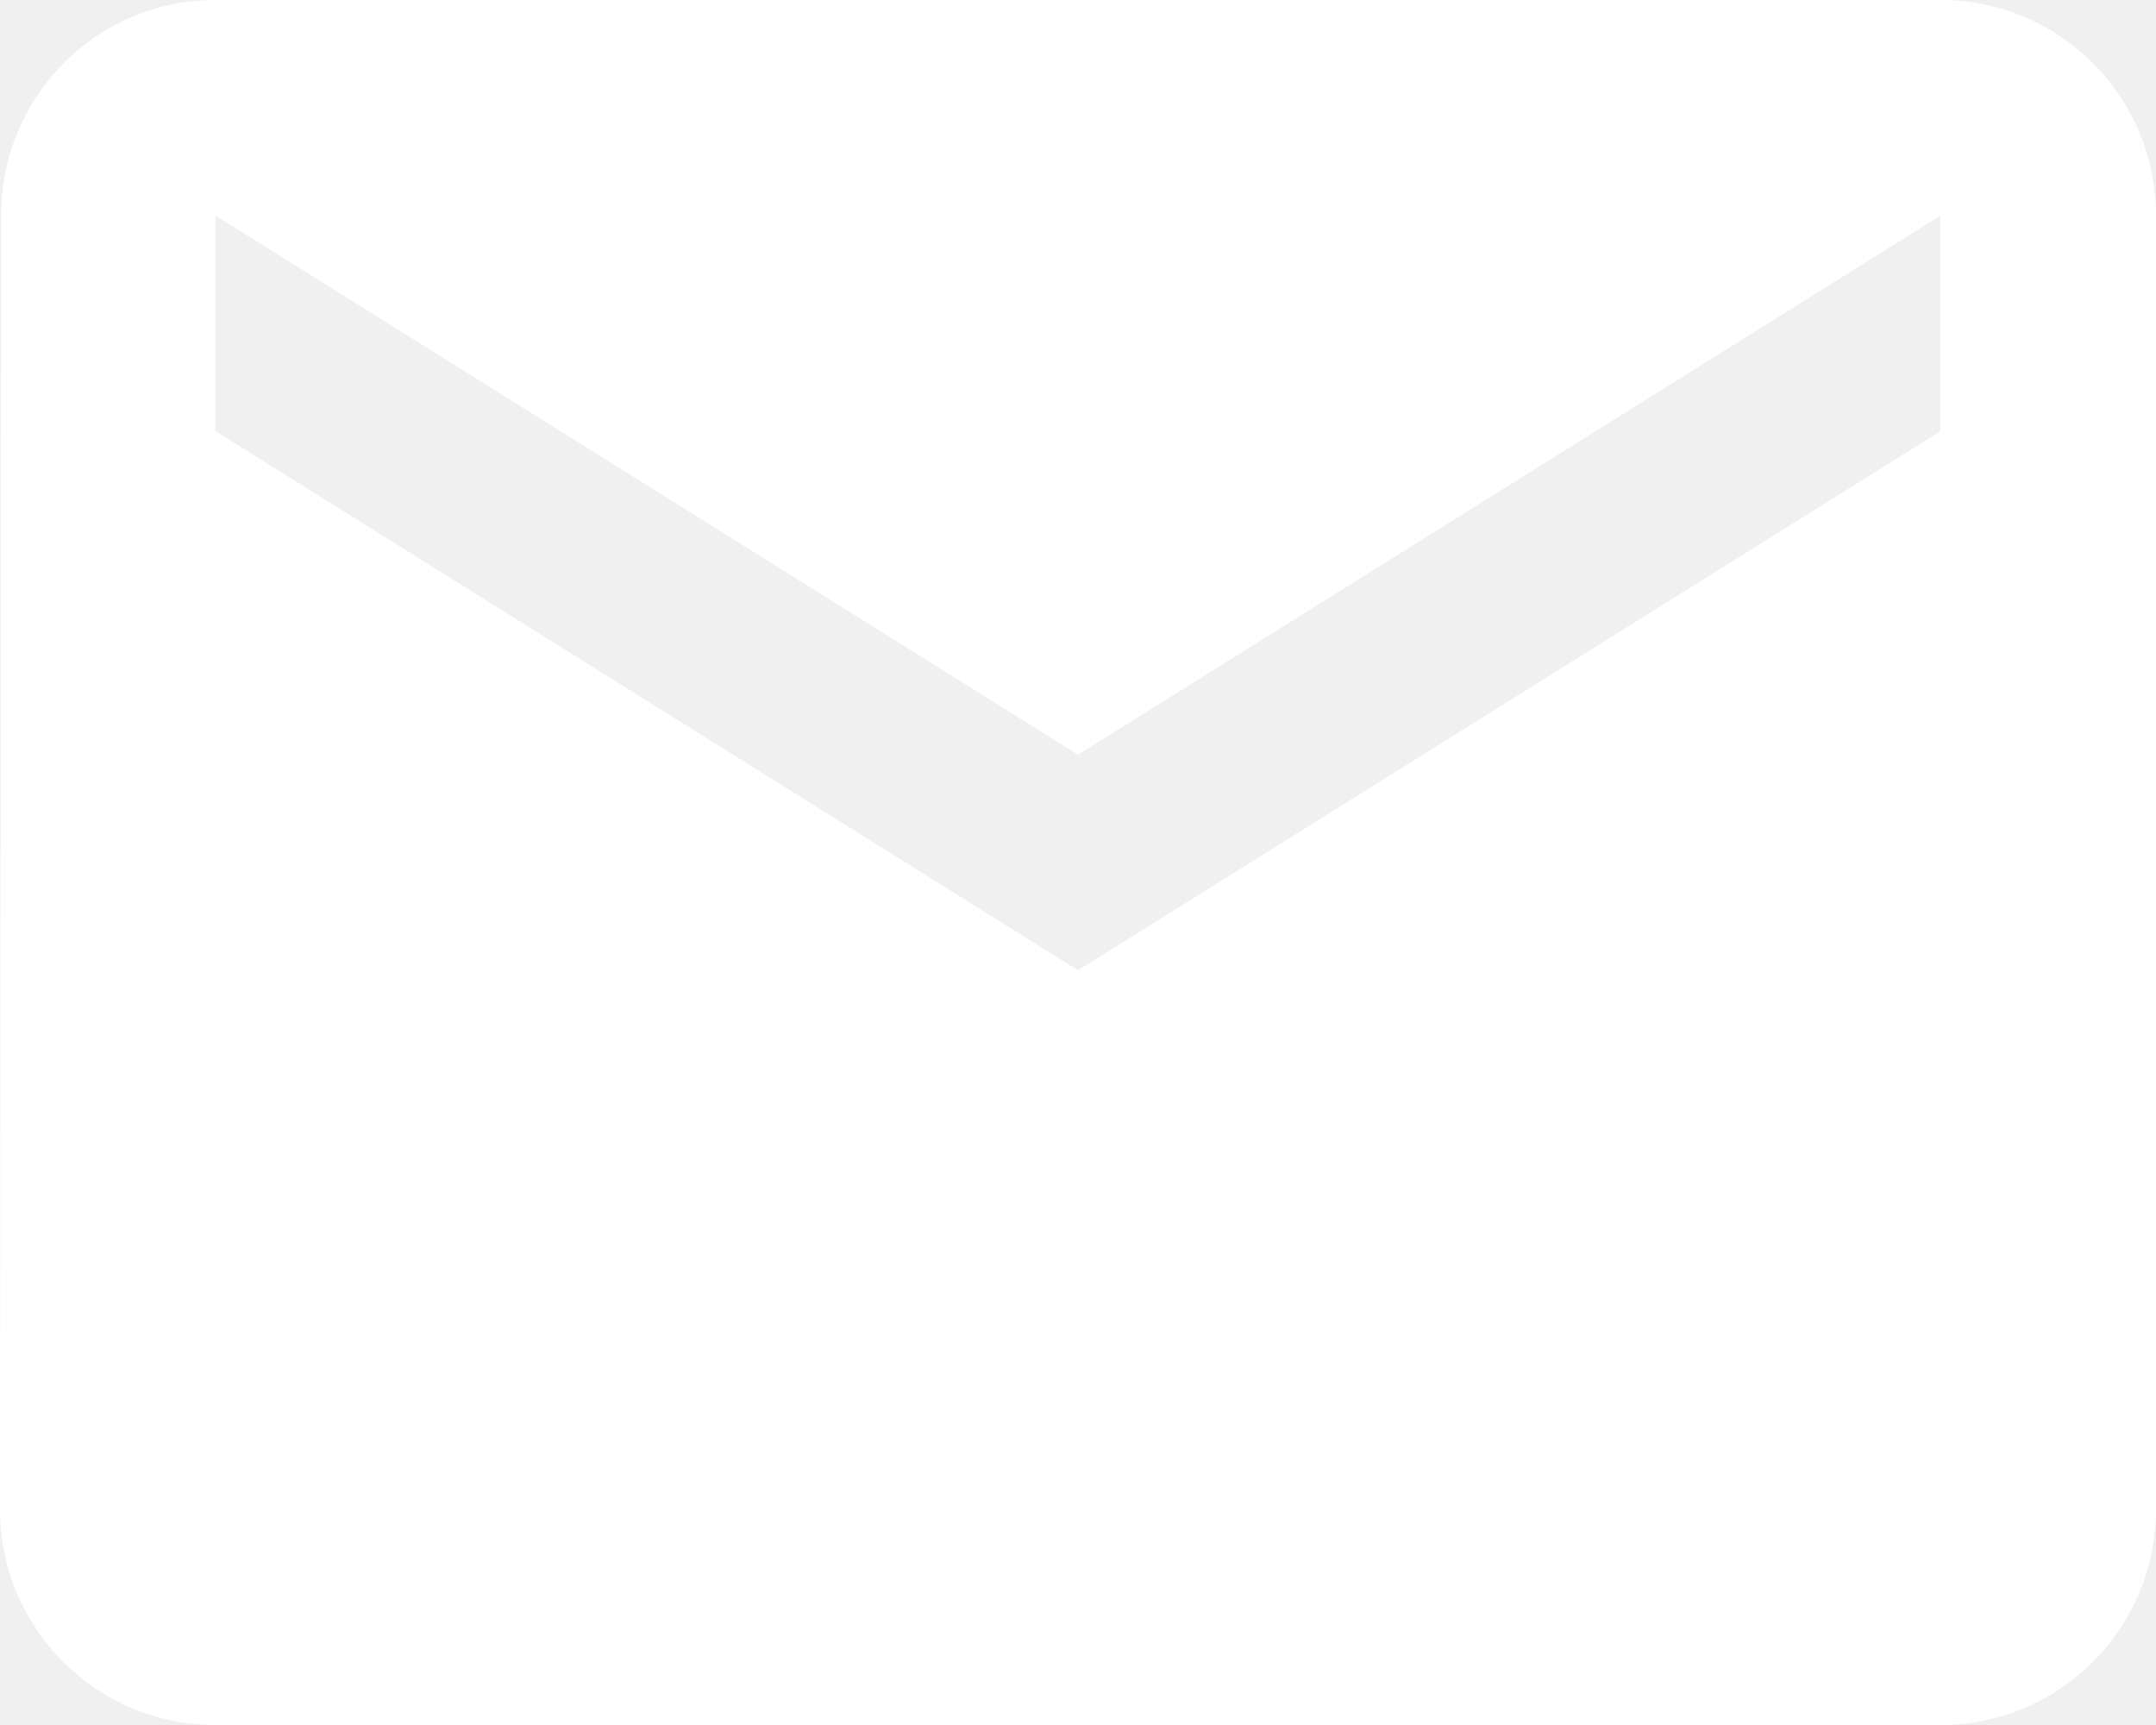
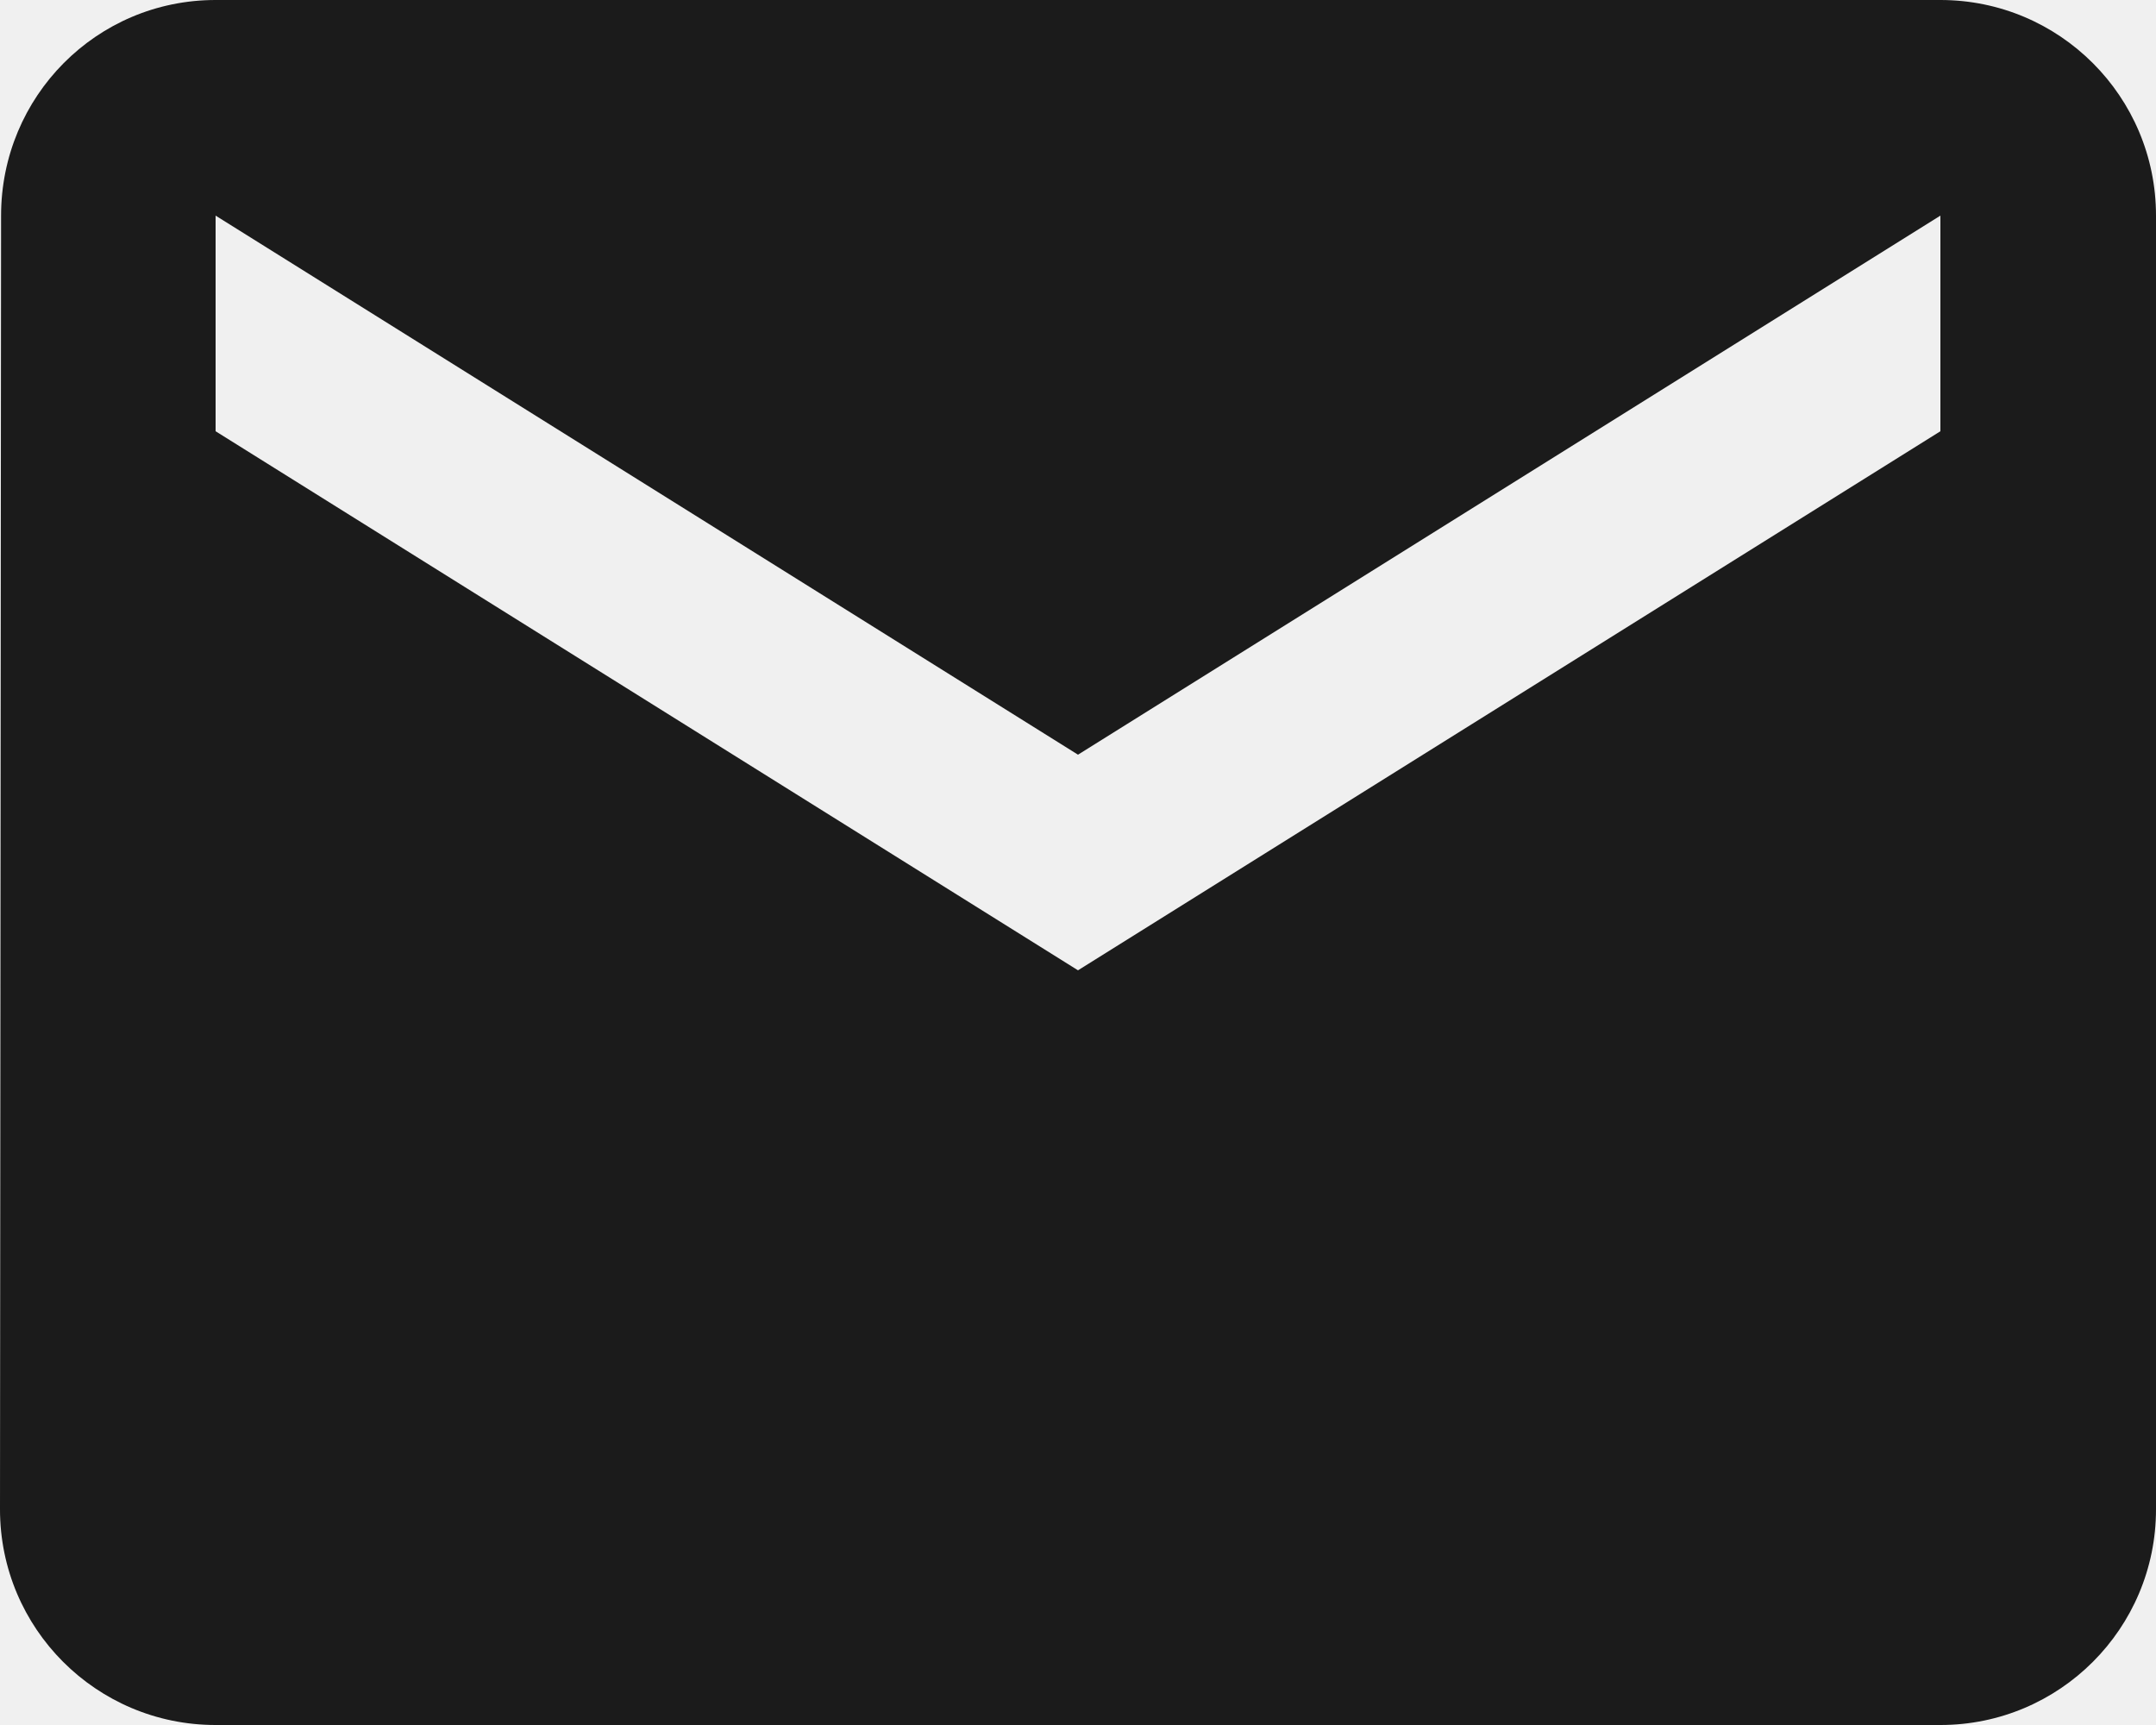
<svg xmlns="http://www.w3.org/2000/svg" width="20px" height="16px" viewBox="0 0 20 16" version="1.1">
  <defs />
  <g id="Welcome" stroke="none" stroke-width="1" fill="none" fill-rule="evenodd">
-     <g id="Home-Page" transform="translate(-444, -2341)" fill-rule="nonzero" fill="#FFFFFF">
+     <g id="Home-Page" transform="translate(-416, -2353)" fill-rule="nonzero" fill="#1B1B1B">
      <g id="Fotter" transform="translate(0, 2250)">
-         <g id="info" transform="translate(362, 60)">
-           <g id="mail" transform="translate(82, 29)">
-             <g id="ic_mail" transform="translate(0, 2)">
+         <g id="info" transform="translate(334, 72)">
+           <g id="mail" transform="translate(82, 31)">
+             <g id="ic_mail">
              <path d="M18,0 L2,0 C0.895,0 0.01,0.895 0.01,2 L0,14 C0,15.105 0.895,16 2,16 L18,16 C19.105,16 20,15.105 20,14 L20,2 C20,0.895 19.105,0 18,0 Z M18,4 L10,9 L2,4 L2,2 L10,7 L18,2 L18,4 Z" id="Shape" />
            </g>
          </g>
        </g>
      </g>
    </g>
  </g>
</svg>
